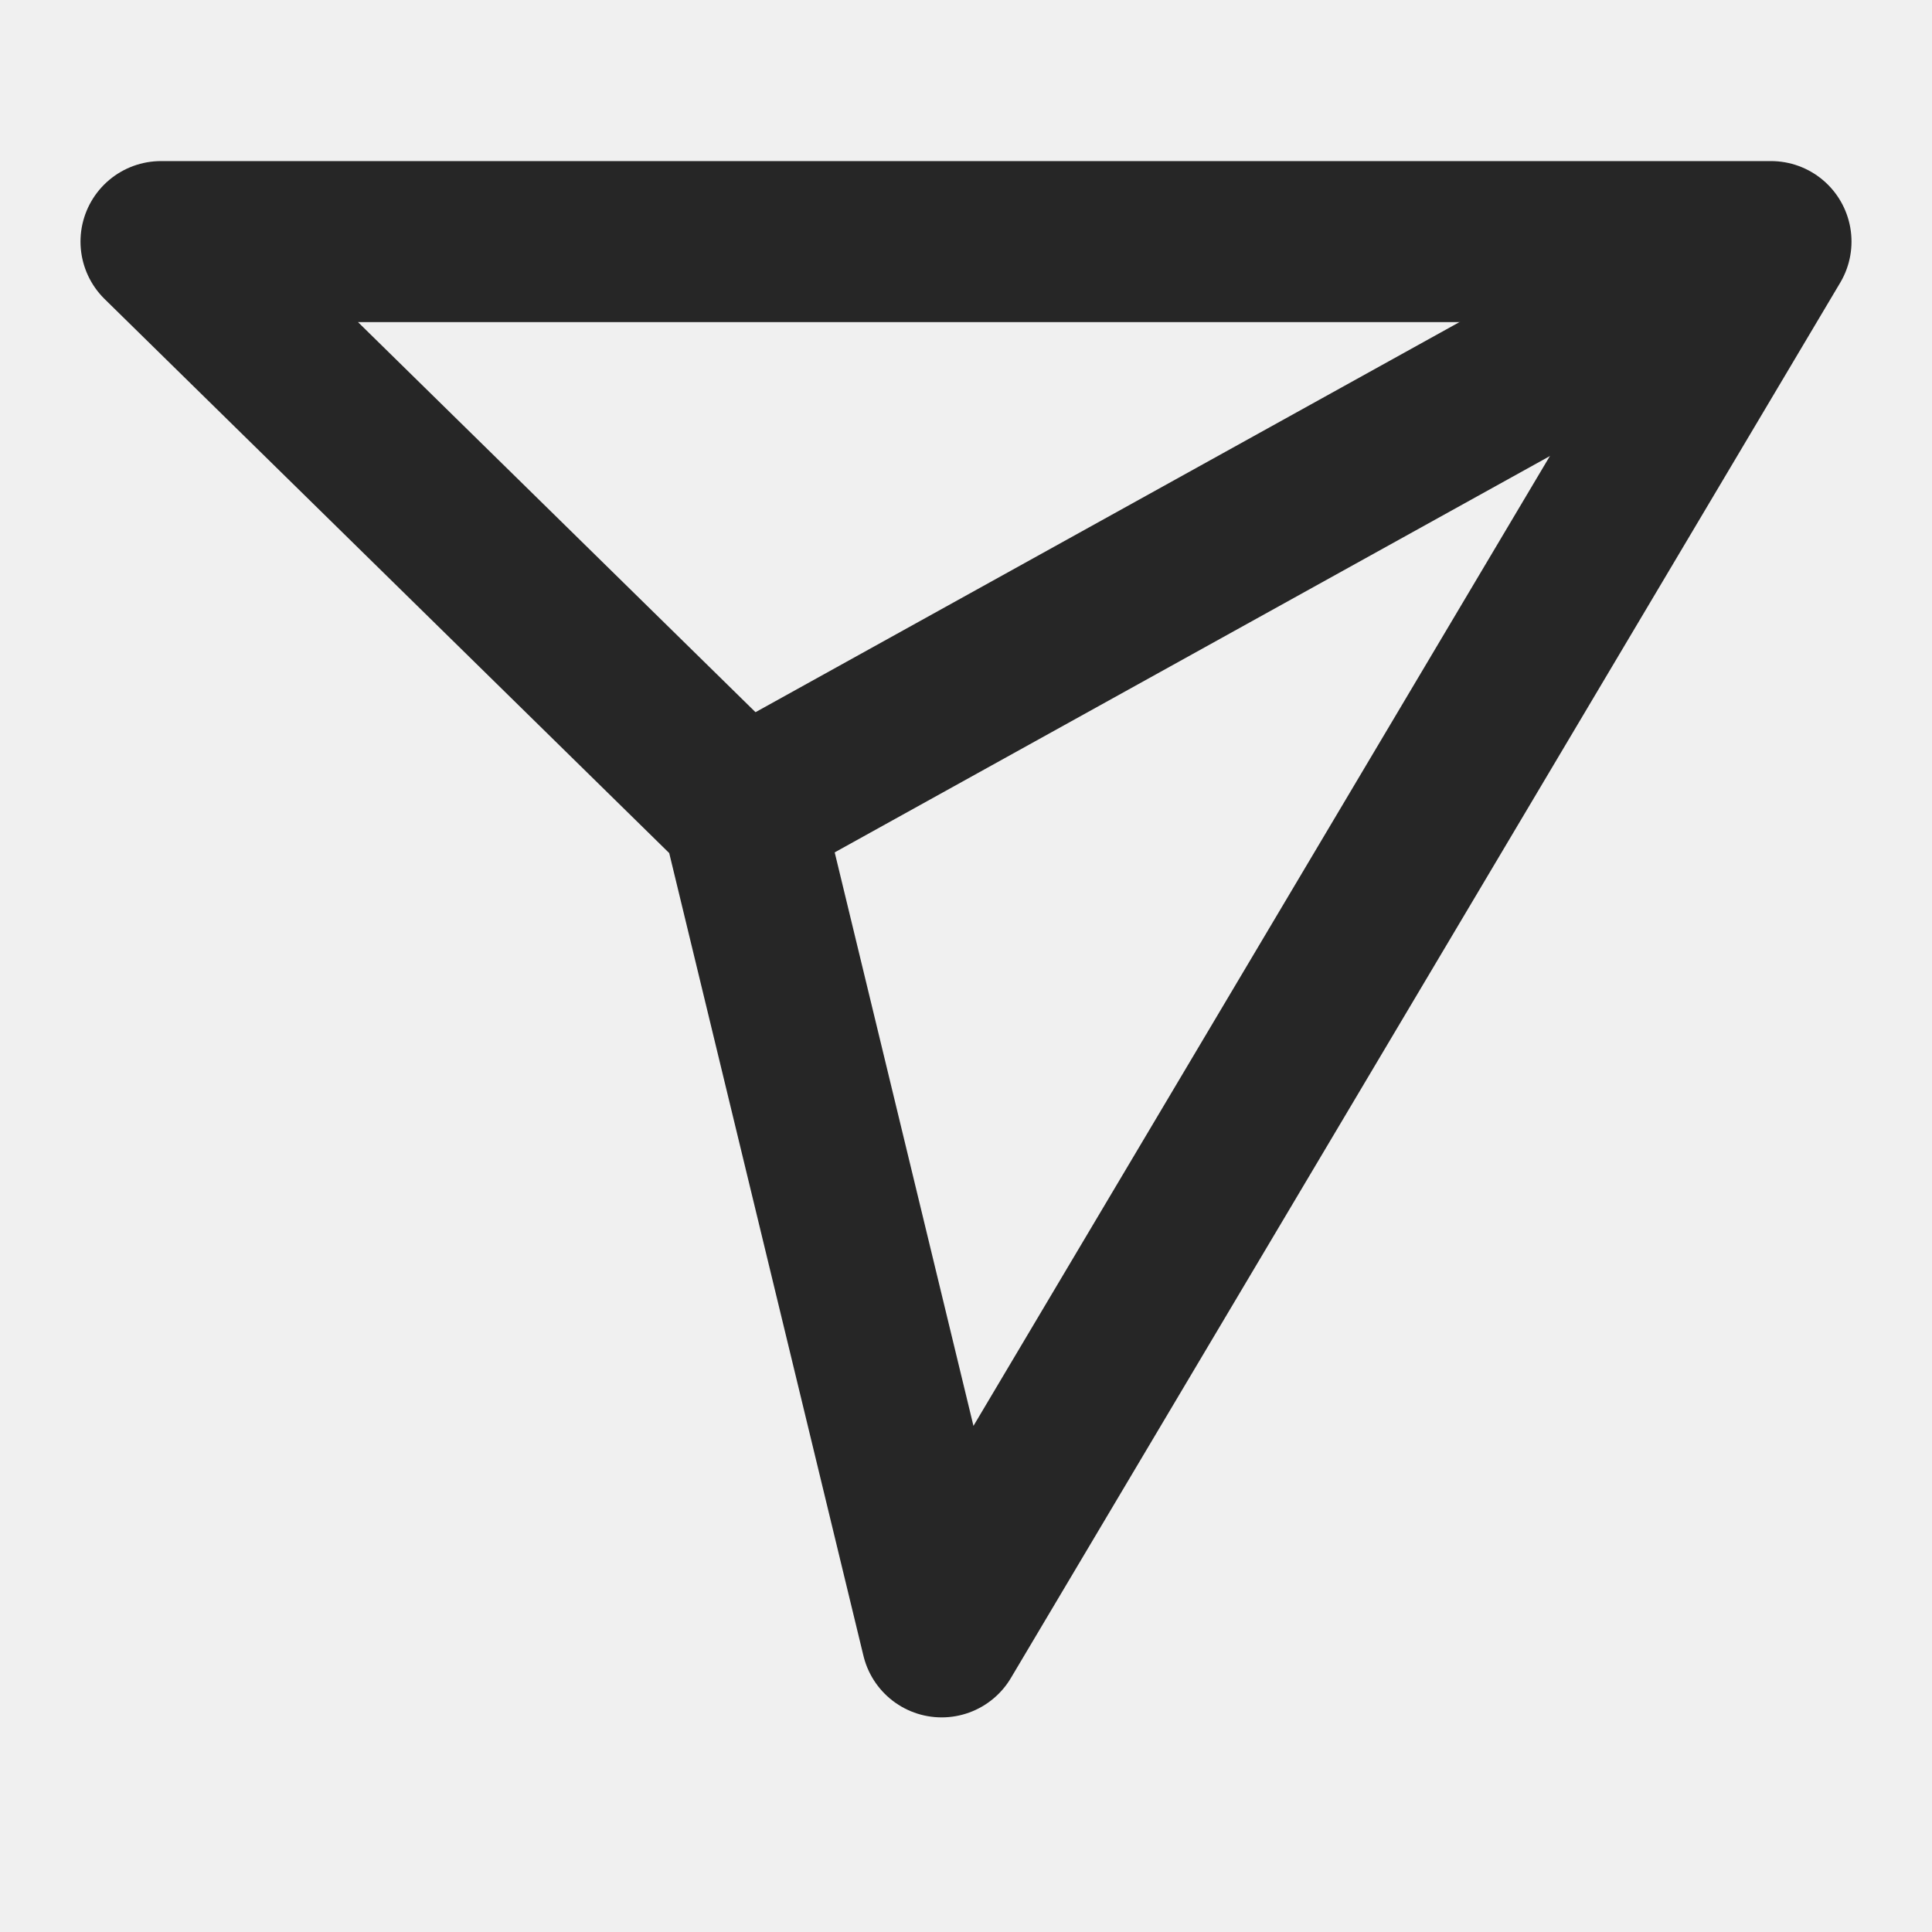
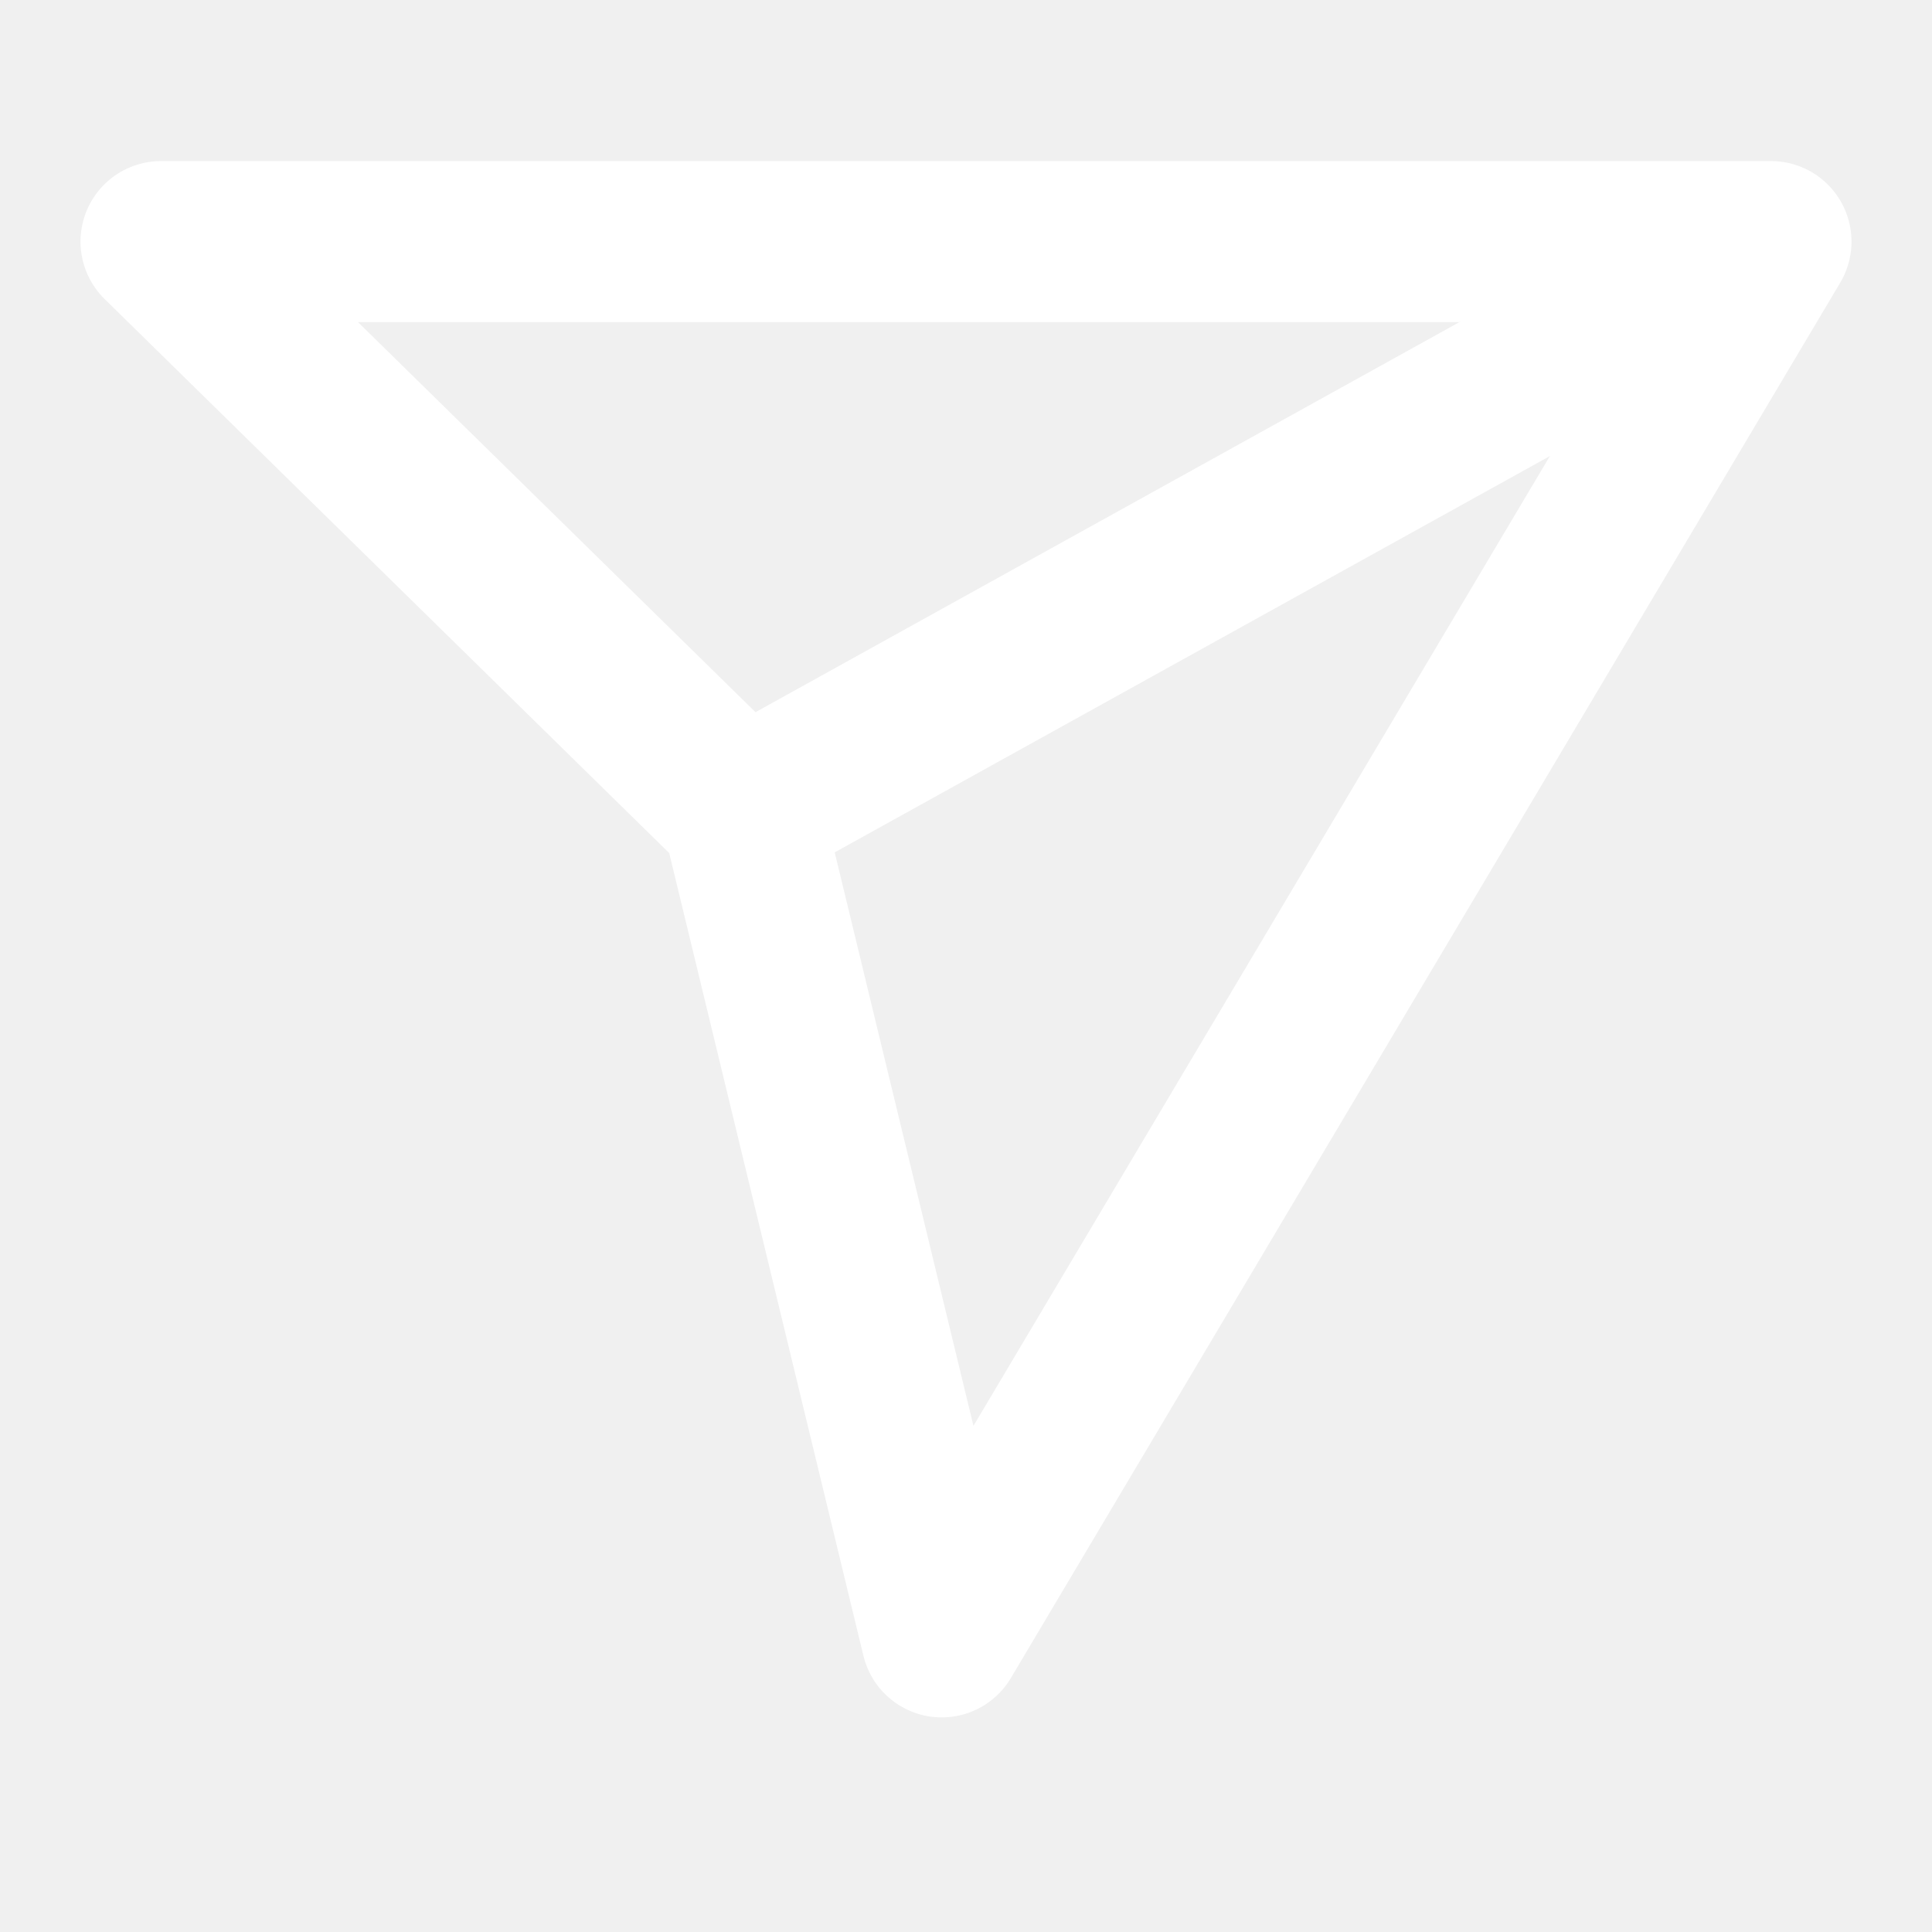
- <svg aria-label="Share Post" class="_8-yf5 " color="#262626" fill="#262626" height="24" role="img" viewBox="0 0 24 24" width="24">
+ <svg aria-label="Share Post" class="_8-yf5 " color="#ffffff" fill="#ffffff" height="24" role="img" viewBox="0 0 24 24" width="24">
  <line fill="none" stroke="currentColor" stroke-linejoin="round" stroke-width="2" x1="22" x2="9.218" y1="3" y2="10.083" />
  <polygon fill="none" points="11.698 20.334 22 3.001 2 3.001 9.218 10.084 11.698 20.334" stroke="currentColor" stroke-linejoin="round" stroke-width="2" />
</svg>
